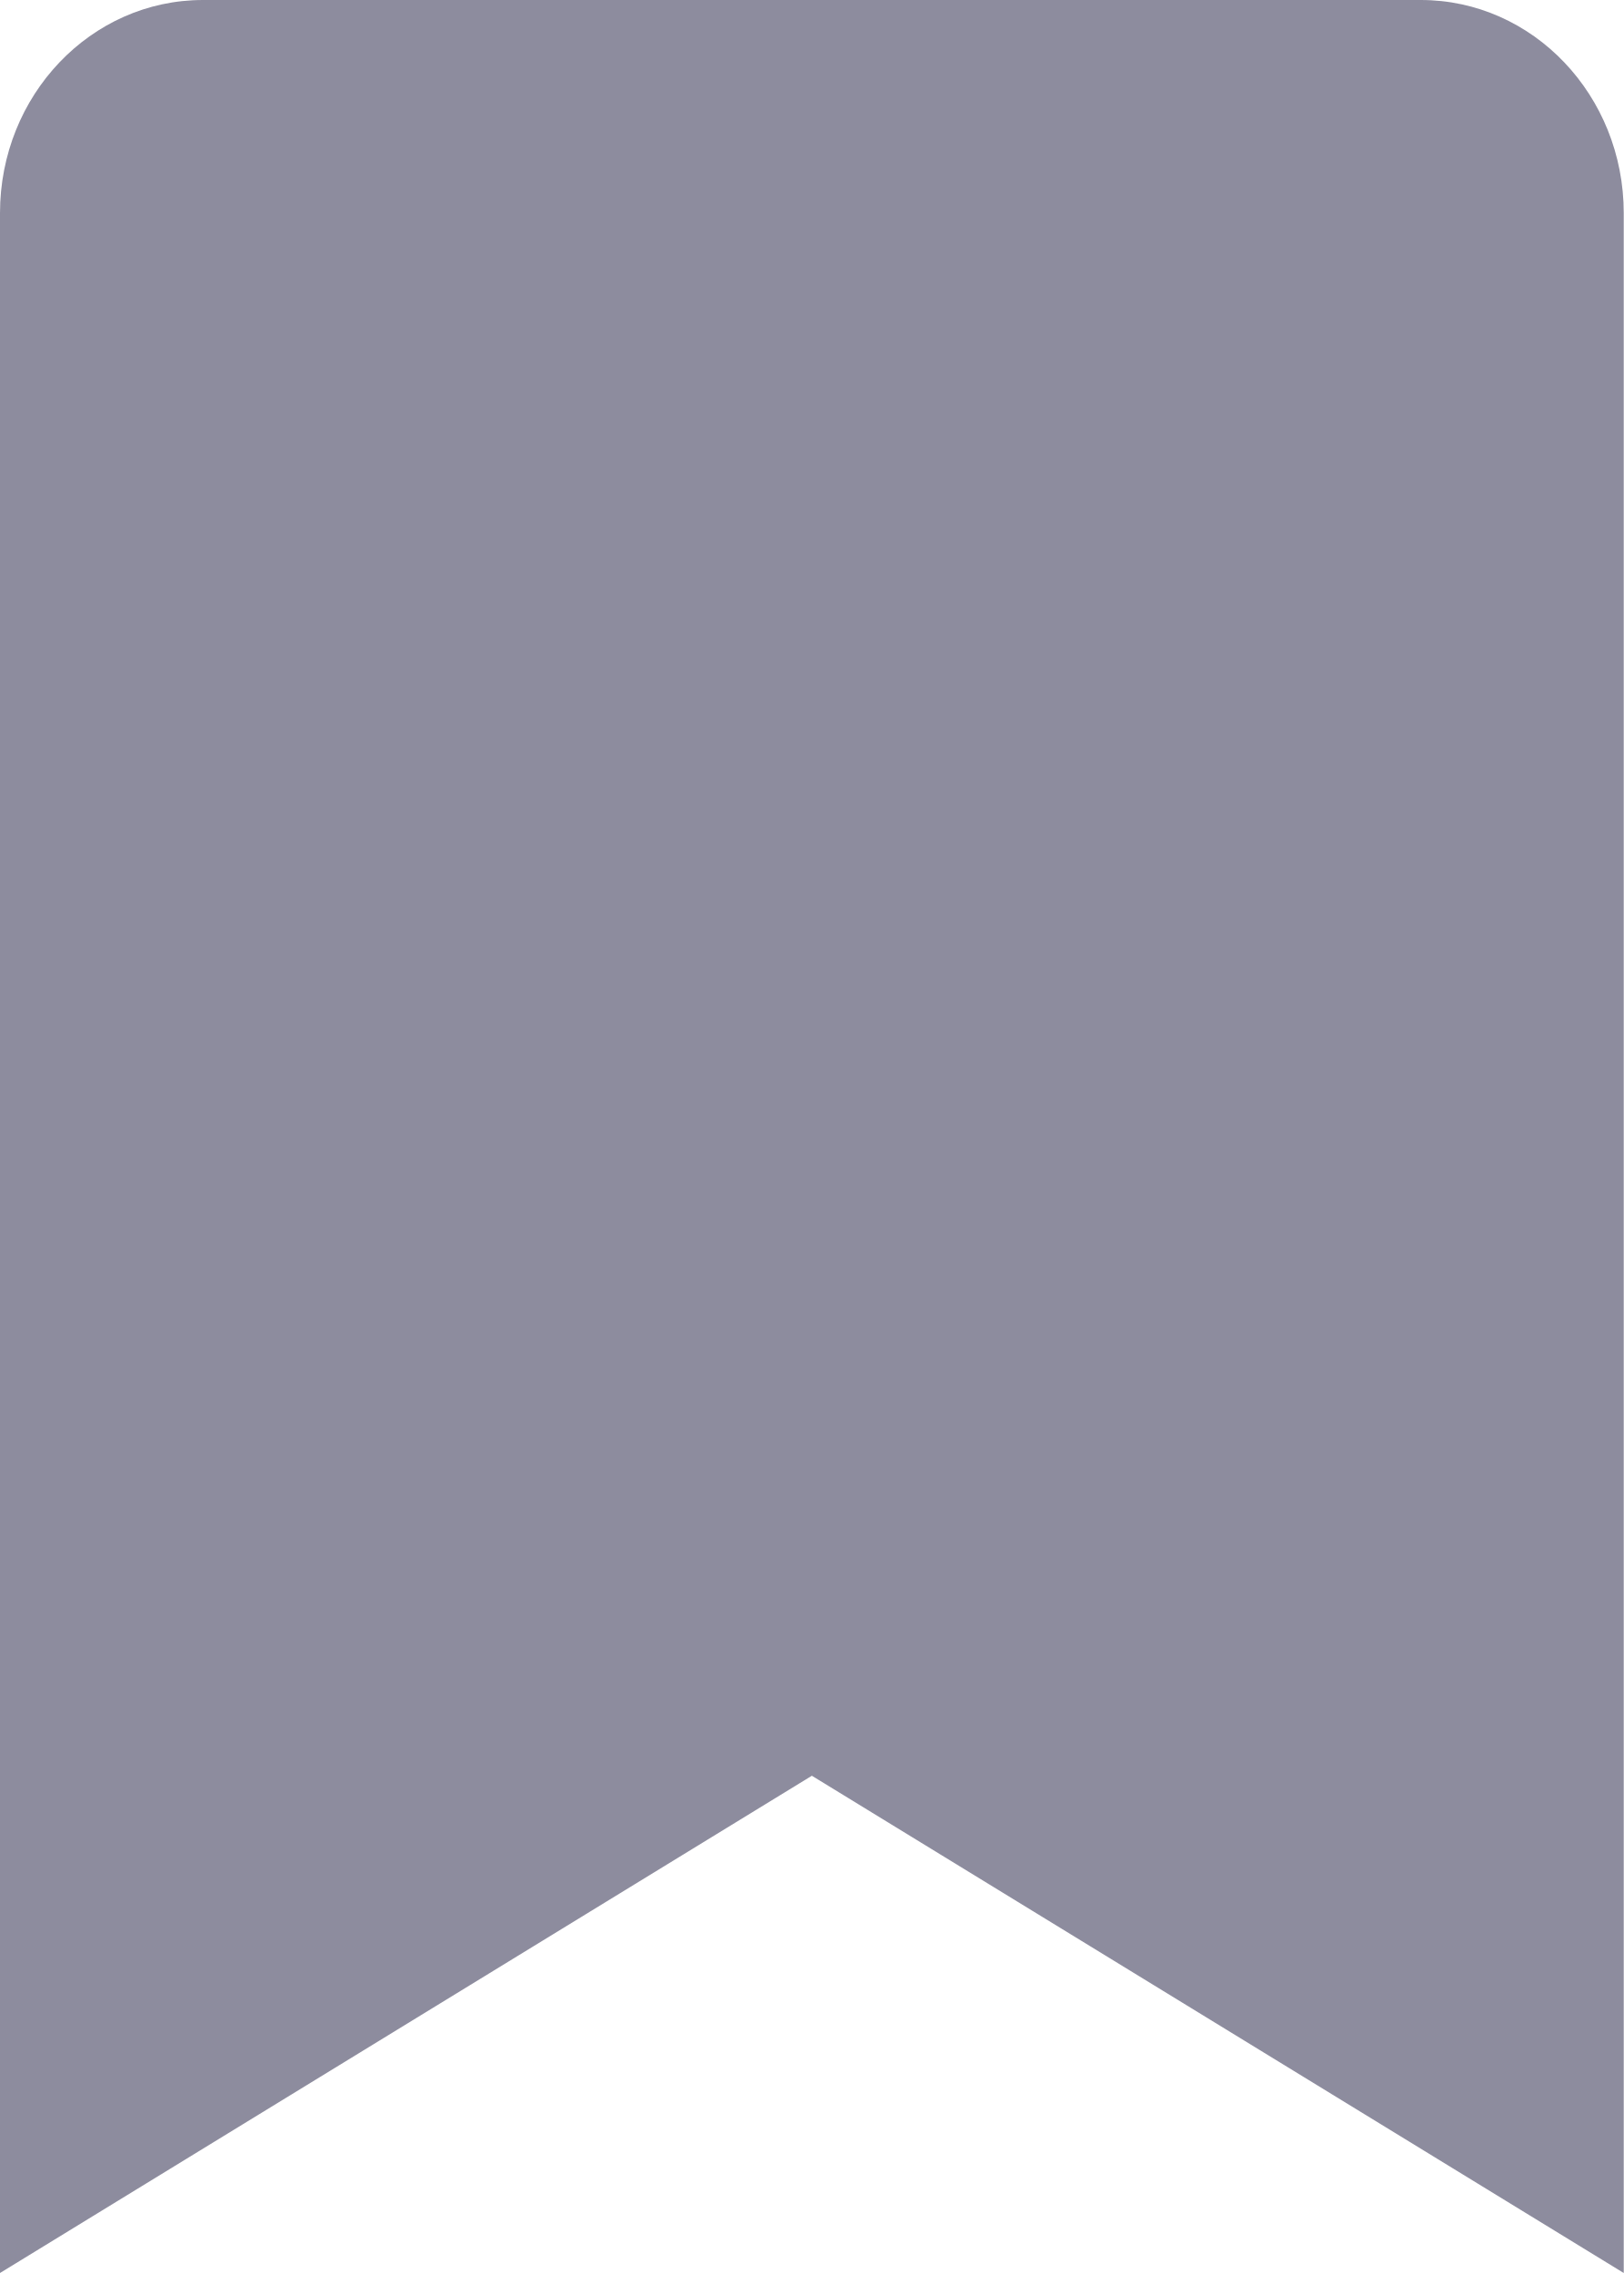
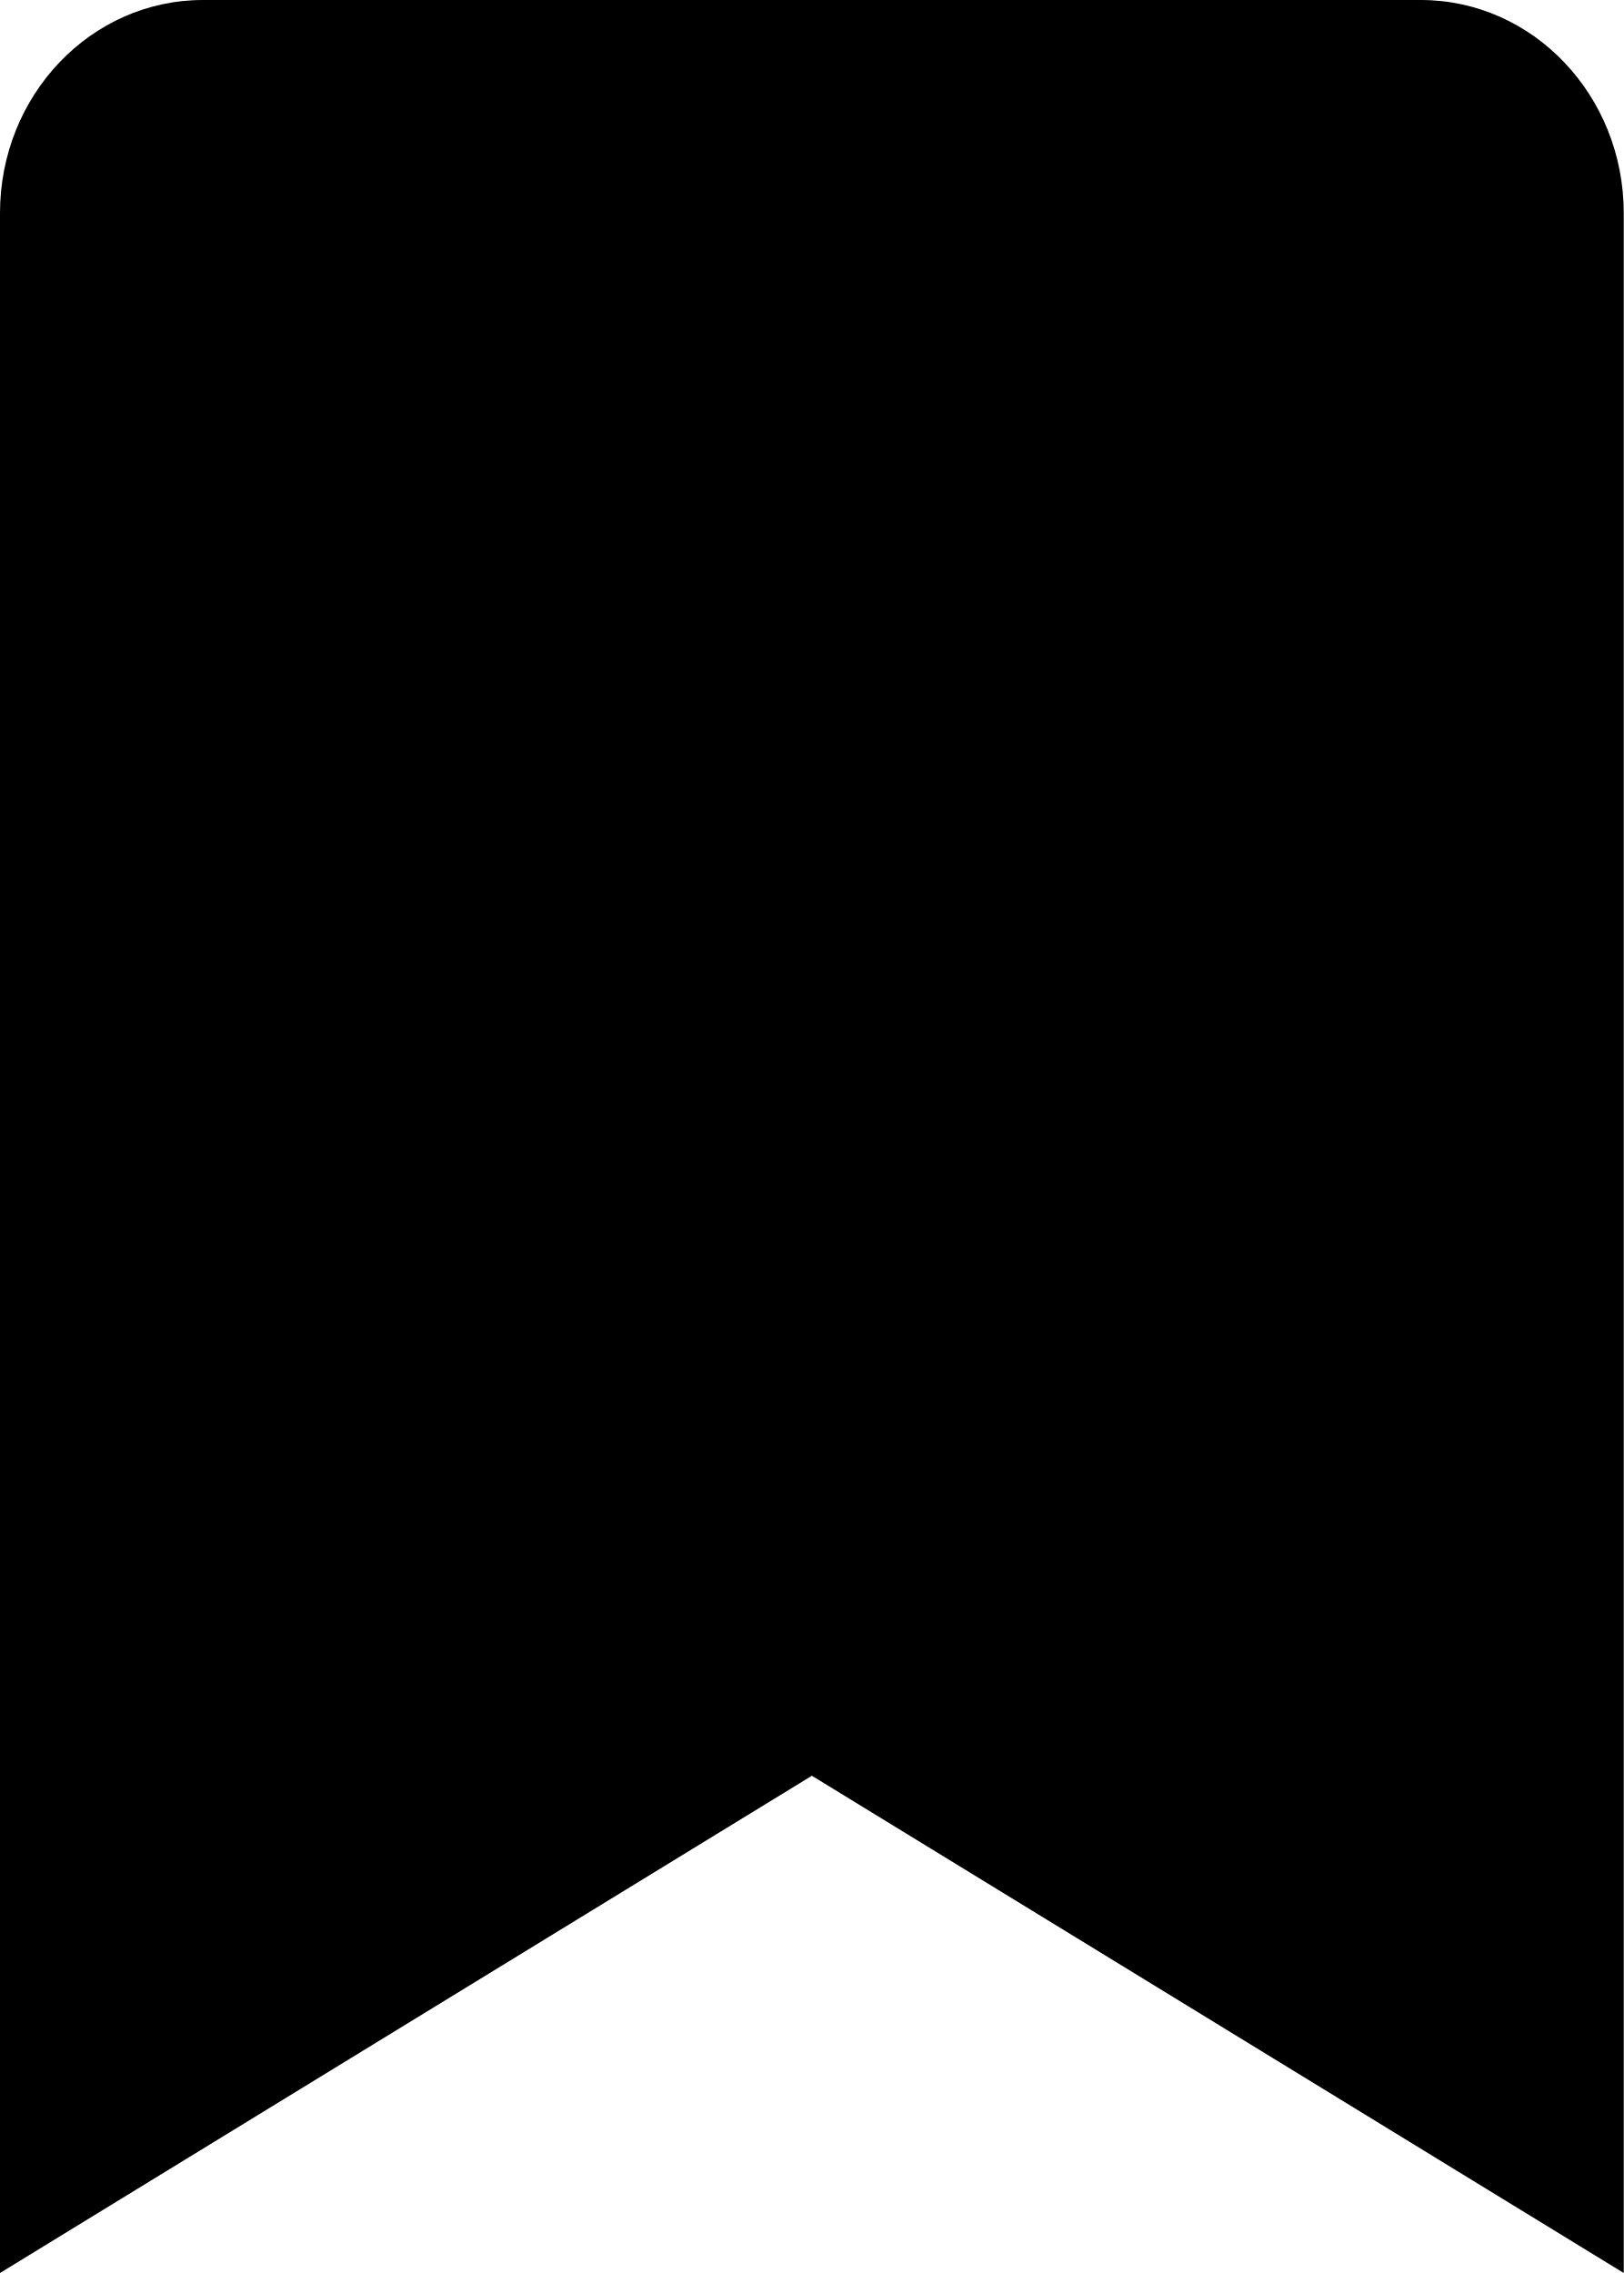
<svg xmlns="http://www.w3.org/2000/svg" width="15" height="21" viewBox="0 0 15 21" fill="none">
-   <path d="M0 21V1.969C0 0.881 0.839 0 1.875 0H13.125C14.161 0 15 0.881 15 1.969V21L7.5 16.406L0 21Z" fill="#030229" fill-opacity="0.45" />
+   <path d="M0 21V1.969C0 0.881 0.839 0 1.875 0H13.125C14.161 0 15 0.881 15 1.969V21L7.5 16.406L0 21Z" fill="currentColor" />
</svg>
